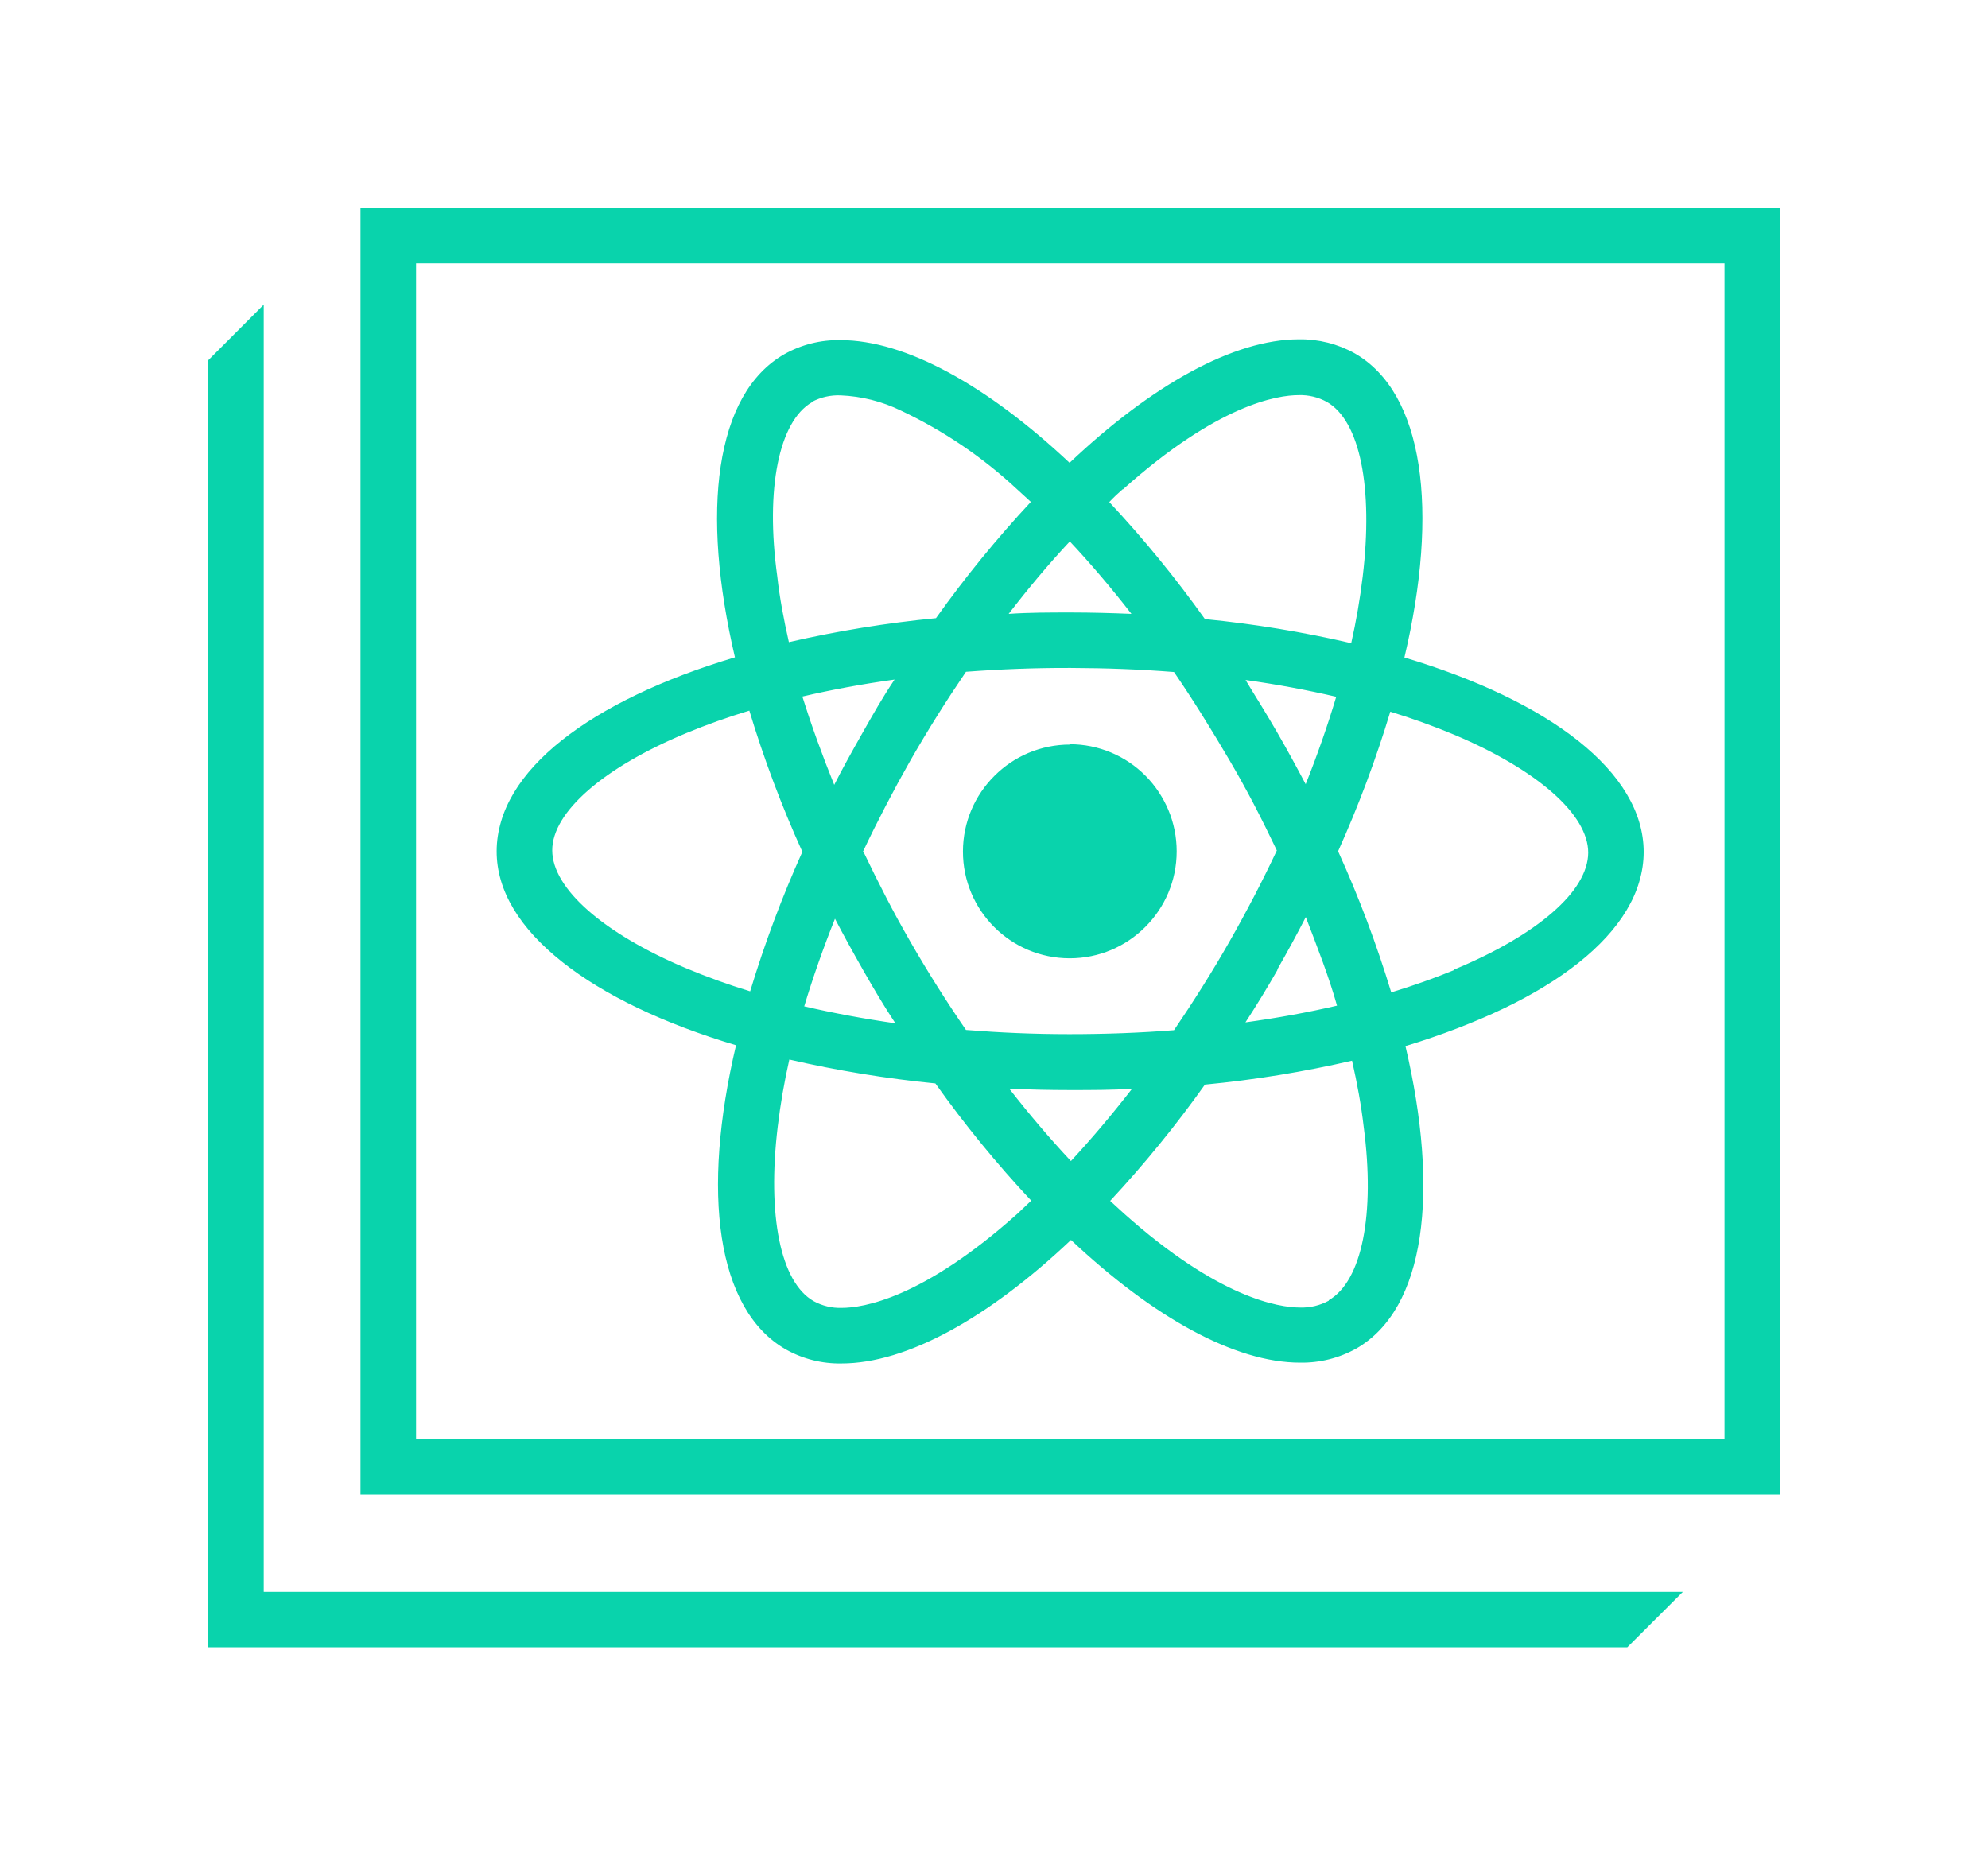
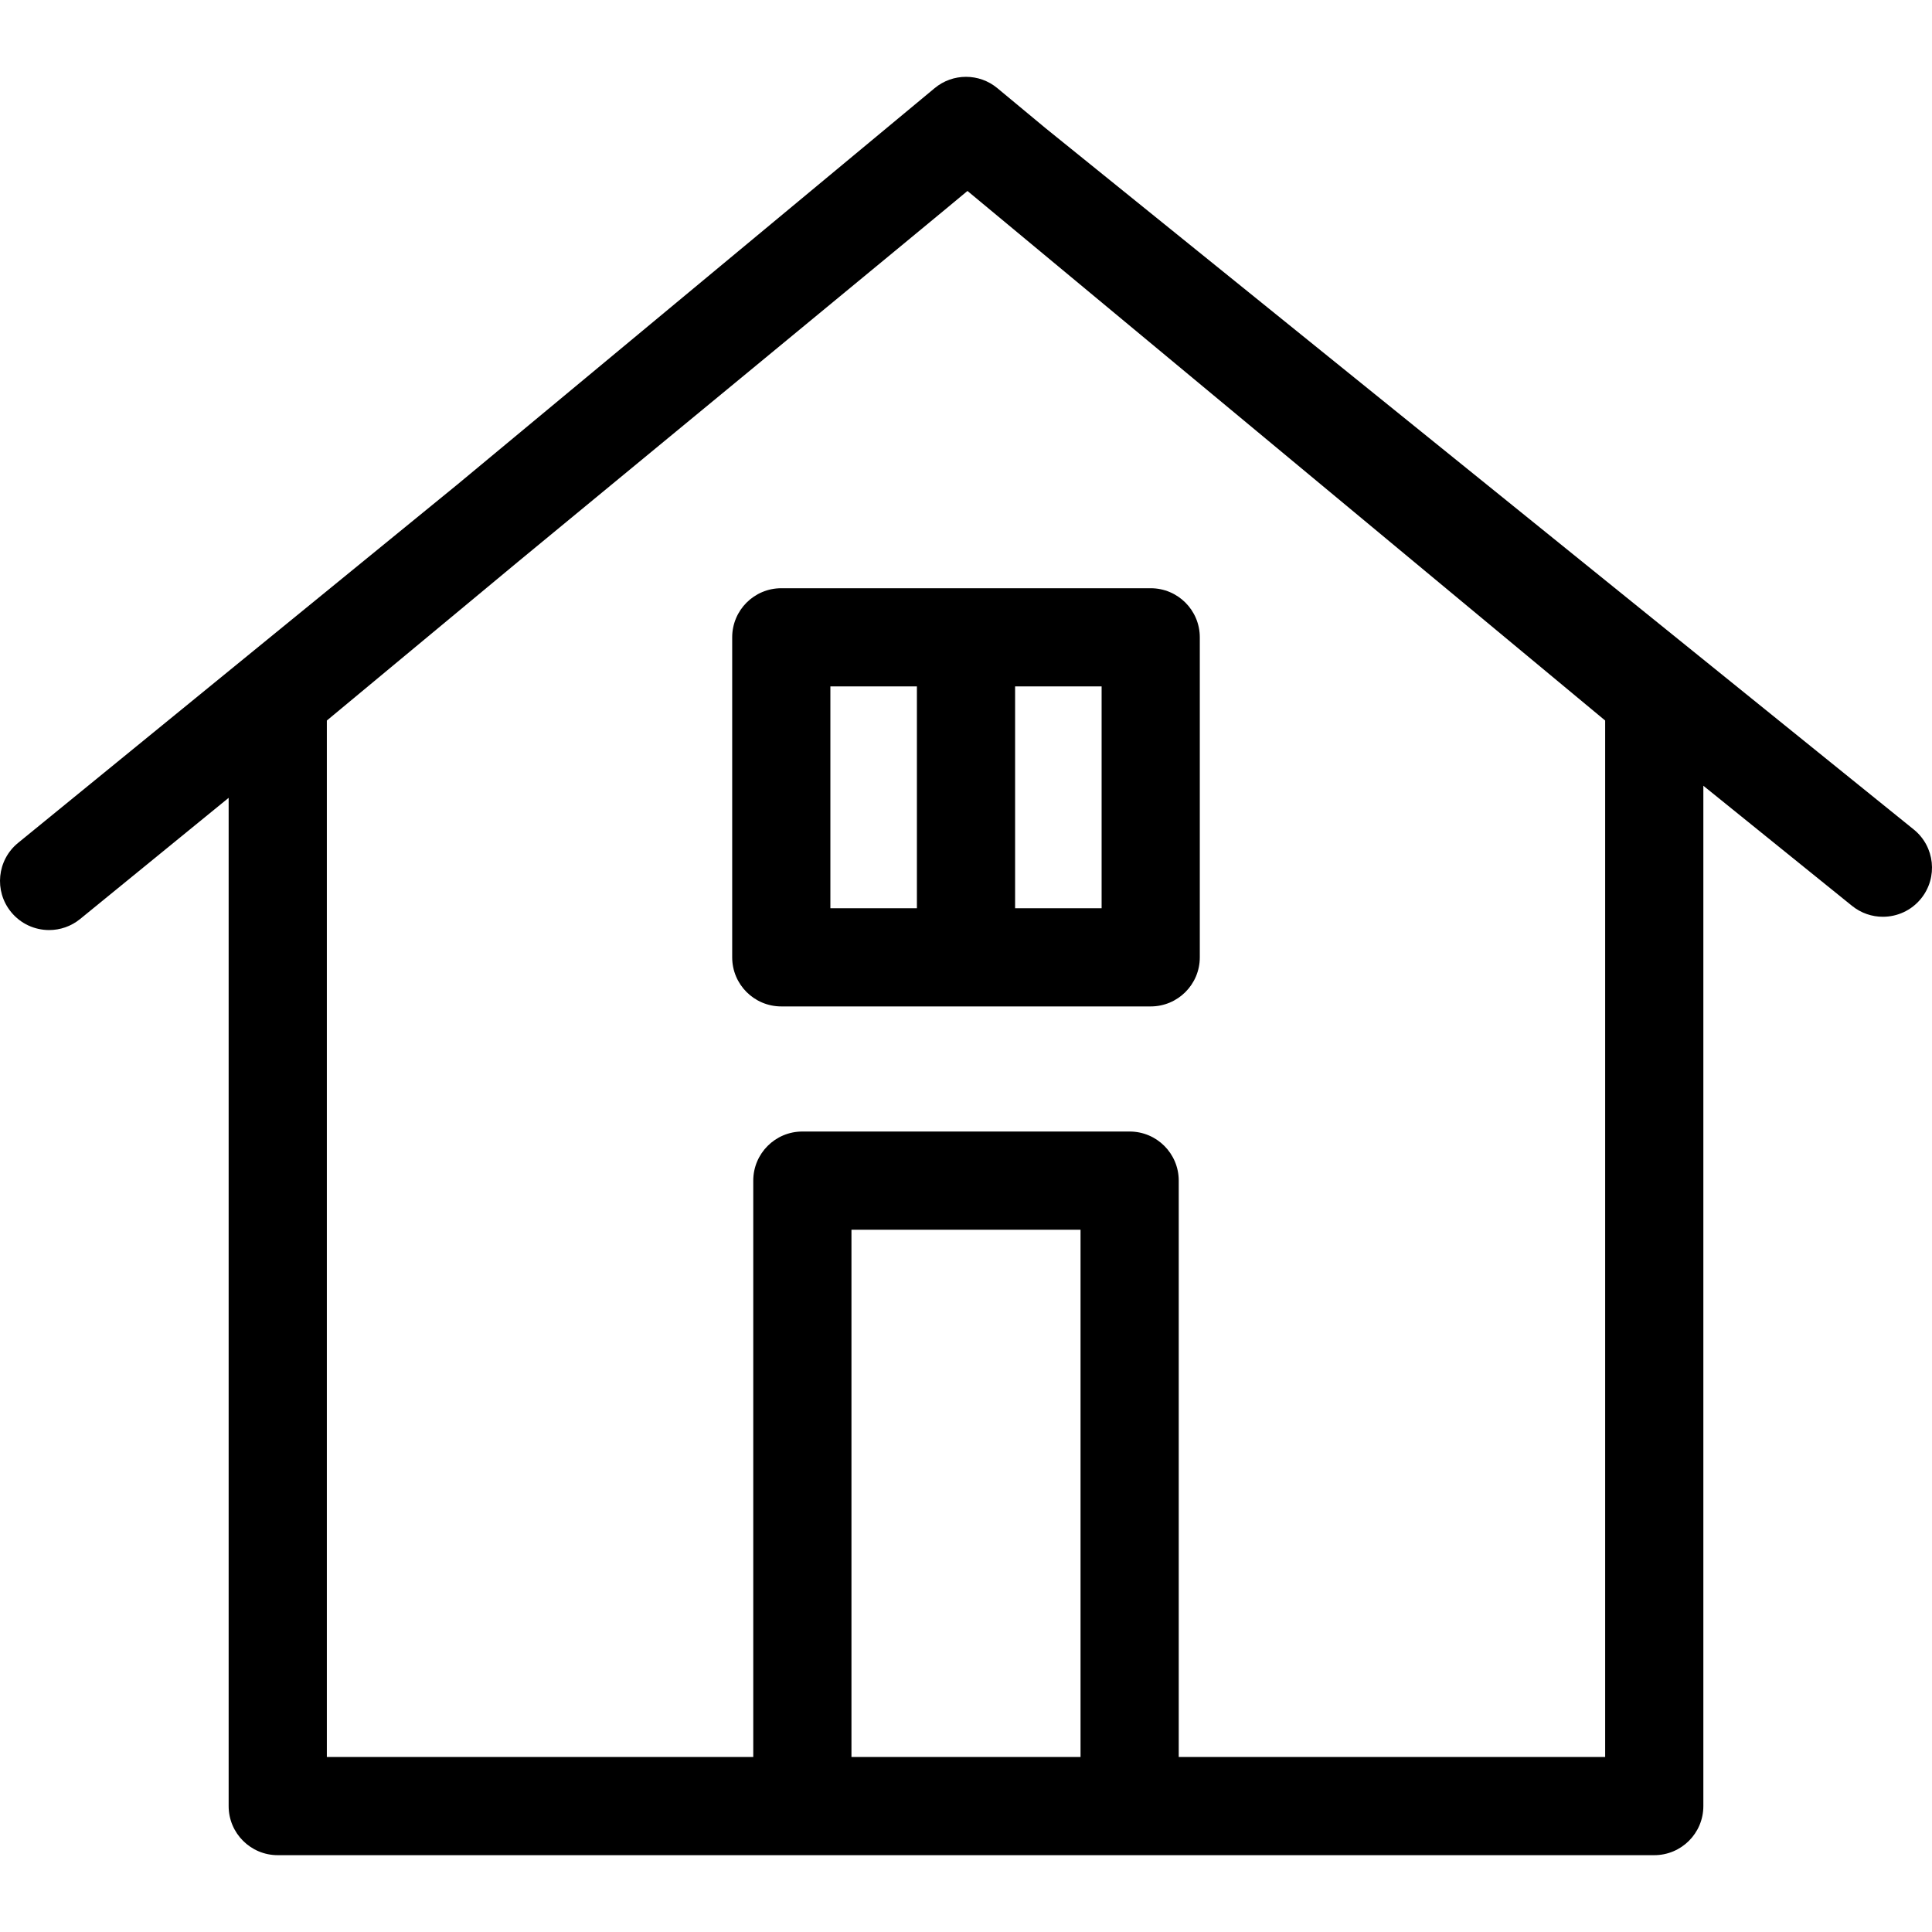
- <svg xmlns="http://www.w3.org/2000/svg" viewBox="0 0 170.96 159.93">
-   <defs>
-     <style>.cls-1{fill:#09d3ac;}</style>
-   </defs>
-   <path class="cls-1" d="M141.35,73.27c0-6.89-8.11-13-20.58-16.73,3-12.67,1.69-22.75-4.28-26.16a9.55,9.55,0,0,0-4.79-1.2c-5.57,0-12.61,3.89-19.72,10.62-7.11-6.68-14.13-10.55-19.69-10.55a9.46,9.46,0,0,0-4.86,1.22c-5.94,3.42-7.17,13.44-4.21,26.05-12.41,3.71-20.48,9.77-20.5,16.63s8.12,13,20.59,16.72c-3,12.68-1.7,22.75,4.28,26.16a9.41,9.41,0,0,0,4.78,1.2c5.58,0,12.62-3.89,19.73-10.62,7.1,6.68,14.12,10.55,19.69,10.55a9.59,9.59,0,0,0,4.86-1.22c5.94-3.42,7.16-13.44,4.21-26C133.27,86.18,141.34,80.12,141.35,73.27ZM96.56,42.06c8.19-7.33,13.31-8.12,15.13-8.12h0a4.71,4.71,0,0,1,2.42.58c2.86,1.63,4,7.38,3.09,15a56.73,56.73,0,0,1-1,5.79,97.7,97.7,0,0,0-12.58-2.07,98.47,98.47,0,0,0-8.24-10.08C95.75,42.79,96.15,42.42,96.56,42.06ZM71.77,78.94c.78,1.5,1.61,3,2.47,4.51S76,86.49,77,88c-2.71-.39-5.34-.88-7.84-1.46C69.86,84,70.75,81.5,71.77,78.94ZM69,59.9c2.53-.59,5.18-1.08,7.93-1.46-1,1.48-1.86,3-2.76,4.59s-1.69,3-2.46,4.52Q70.18,63.65,69,59.9Zm5.21,13.34q1.86-3.93,4.09-7.86c1.5-2.62,3.11-5.17,4.77-7.61,2.91-.22,5.91-.34,9-.33s6,.12,8.89.35c1.66,2.42,3.25,5,4.75,7.55s2.88,5.22,4.12,7.83c-1.23,2.62-2.6,5.25-4.08,7.85s-3.11,5.18-4.77,7.62c-2.91.23-5.91.34-9,.34s-6-.13-8.89-.36c-1.66-2.42-3.26-4.94-4.76-7.55S75.5,75.85,74.25,73.24Zm32.86-14.77c2.72.38,5.35.87,7.84,1.45-.74,2.47-1.62,5-2.64,7.55-.79-1.5-1.61-3-2.48-4.51S108,59.93,107.11,58.47Zm2.76,24.92q1.29-2.27,2.46-4.53c1,2.6,2,5.16,2.7,7.66-2.52.59-5.17,1.07-7.92,1.45Q108.52,85.75,109.87,83.39ZM92,46.56c1.8,1.92,3.57,4,5.3,6.23-1.71-.07-3.46-.12-5.23-.12s-3.58,0-5.33.12C88.45,50.57,90.2,48.48,92,46.56Zm-22.18-12A4.82,4.82,0,0,1,72.29,34a13.11,13.11,0,0,1,5.19,1.31,39.07,39.07,0,0,1,10,6.78l1.17,1.07a98.49,98.49,0,0,0-8.16,10,98.88,98.88,0,0,0-12.65,2.06c-.44-1.94-.8-3.84-1-5.67C65.8,42,67,36.24,69.81,34.6ZM64.53,85.26a58.75,58.75,0,0,1-5.54-2c-7.1-3-11.5-6.85-11.5-10.14S51.91,66,59,63.05a57.63,57.63,0,0,1,5.44-1.94A97.93,97.93,0,0,0,69,73.25,98.72,98.72,0,0,0,64.53,85.26Zm23,19.1c-8.19,7.33-13.31,8.11-15.14,8.11a4.69,4.69,0,0,1-2.42-.58c-2.86-1.63-4-7.38-3.09-15a56.07,56.07,0,0,1,1-5.78,99.51,99.51,0,0,0,12.58,2.06,97.17,97.17,0,0,0,8.24,10.08Zm4.57-4.51c-1.8-1.92-3.57-4-5.31-6.23,1.72.08,3.47.12,5.24.12s3.58,0,5.33-.11C95.63,95.85,93.87,97.93,92.09,99.85Zm22.18,12a4.82,4.82,0,0,1-2.48.59c-1.82,0-7-.8-15.16-8.1l-1.17-1.07a98.44,98.44,0,0,0,8.15-10,97,97,0,0,0,12.66-2.06c.44,1.94.79,3.84,1,5.67C118.27,104.42,117.12,110.18,114.27,111.81Zm10.8-28.44c-1.71.7-3.52,1.35-5.44,1.93a98.54,98.54,0,0,0-4.57-12.14,98.1,98.1,0,0,0,4.49-12,58.75,58.75,0,0,1,5.54,2c7.09,3,11.5,6.85,11.49,10.14S132.17,80.42,125.07,83.37ZM92,82.39a9.18,9.18,0,1,0-9.17-9.19A9.17,9.17,0,0,0,92,82.39ZM31,17.88V128.53H153.07V17.88ZM148.3,123.77H35.78V22.65H148.3Zm-85-33.9c-3,12.68-1.7,22.75,4.28,26.16a9.41,9.41,0,0,0,4.78,1.2c5.58,0,12.62-3.89,19.73-10.62,7.1,6.68,14.12,10.55,19.69,10.55a9.59,9.59,0,0,0,4.86-1.22c5.94-3.42,7.16-13.44,4.21-26,12.41-3.72,20.48-9.78,20.49-16.63s-8.11-13-20.58-16.73c3-12.67,1.69-22.75-4.28-26.16a9.55,9.55,0,0,0-4.79-1.2c-5.57,0-12.61,3.89-19.72,10.62-7.11-6.68-14.13-10.55-19.69-10.55a9.46,9.46,0,0,0-4.86,1.22c-5.94,3.42-7.17,13.44-4.21,26.05-12.41,3.71-20.48,9.77-20.5,16.63S50.84,86.13,63.31,89.87Zm24.21,14.49c-8.19,7.33-13.31,8.11-15.14,8.11a4.69,4.69,0,0,1-2.42-.58c-2.86-1.63-4-7.38-3.09-15a56.07,56.07,0,0,1,1-5.78,99.51,99.51,0,0,0,12.58,2.06,97.17,97.17,0,0,0,8.24,10.08Zm24.79-36.89c-.79-1.5-1.61-3-2.48-4.51s-1.8-3-2.72-4.49c2.72.38,5.35.87,7.84,1.45C114.21,62.39,113.33,64.92,112.31,67.47Zm2.72,19c-2.52.59-5.17,1.07-7.92,1.45q1.41-2.22,2.76-4.58t2.46-4.53C113.37,81.46,114.28,84,115,86.52Zm-5.21-13.35c-1.23,2.62-2.6,5.25-4.08,7.85s-3.11,5.18-4.77,7.62c-2.91.23-5.91.34-9,.34s-6-.13-8.89-.36c-1.66-2.42-3.26-4.94-4.76-7.55s-2.87-5.22-4.12-7.83q1.86-3.93,4.09-7.86c1.5-2.62,3.11-5.17,4.77-7.61,2.91-.22,5.91-.34,9-.33s6,.12,8.89.35c1.66,2.42,3.25,5,4.75,7.55S108.58,70.56,109.82,73.17ZM77,88c-2.71-.39-5.34-.88-7.84-1.46.74-2.46,1.63-5,2.65-7.55.78,1.5,1.61,3,2.47,4.51S76,86.49,77,88ZM74.21,63c-.87,1.5-1.69,3-2.46,4.52Q70.18,63.65,69,59.9c2.53-.59,5.18-1.08,7.93-1.46C76,59.92,75.11,61.45,74.21,63ZM92.09,99.85c-1.8-1.92-3.57-4-5.31-6.23,1.72.08,3.47.12,5.24.12s3.58,0,5.33-.11C95.63,95.85,93.87,97.93,92.09,99.85Zm22.18,12a4.82,4.82,0,0,1-2.48.59c-1.82,0-7-.8-15.16-8.1l-1.17-1.07a98.44,98.44,0,0,0,8.15-10,97,97,0,0,0,12.66-2.06c.44,1.94.79,3.84,1,5.67C118.27,104.42,117.12,110.18,114.27,111.81Zm5.28-50.66a58.75,58.75,0,0,1,5.54,2c7.09,3,11.5,6.85,11.49,10.14s-4.41,7.16-11.51,10.11c-1.71.7-3.52,1.35-5.44,1.93a98.54,98.54,0,0,0-4.57-12.14A98.1,98.1,0,0,0,119.55,61.15Zm-23-19.09c8.19-7.33,13.31-8.12,15.13-8.12h0a4.71,4.71,0,0,1,2.42.58c2.86,1.63,4,7.38,3.09,15a56.73,56.73,0,0,1-1,5.79,97.7,97.7,0,0,0-12.58-2.07,98.47,98.47,0,0,0-8.24-10.08C95.75,42.79,96.15,42.42,96.56,42.06ZM92,46.56c1.8,1.92,3.57,4,5.3,6.23-1.71-.07-3.46-.12-5.23-.12s-3.58,0-5.33.12C88.45,50.57,90.2,48.48,92,46.56Zm-22.18-12A4.82,4.82,0,0,1,72.29,34a13.11,13.11,0,0,1,5.19,1.31,39.07,39.07,0,0,1,10,6.78l1.17,1.07a98.49,98.49,0,0,0-8.16,10,98.88,98.88,0,0,0-12.65,2.06c-.44-1.94-.8-3.84-1-5.67C65.8,42,67,36.24,69.81,34.6ZM59,63.05a57.63,57.63,0,0,1,5.44-1.94A97.93,97.93,0,0,0,69,73.25a98.72,98.72,0,0,0-4.49,12,58.75,58.75,0,0,1-5.54-2c-7.1-3-11.5-6.85-11.5-10.14S51.91,66,59,63.05Zm33,1a9.18,9.18,0,1,0,9.17,9.19A9.17,9.17,0,0,0,92,64Zm0,0a9.18,9.18,0,1,0,9.17,9.19A9.17,9.17,0,0,0,92,64Zm0,0a9.18,9.18,0,1,0,9.17,9.19A9.17,9.17,0,0,0,92,64Zm49.35,9.24c0-6.89-8.11-13-20.58-16.73,3-12.67,1.69-22.75-4.28-26.16a9.55,9.55,0,0,0-4.79-1.2c-5.57,0-12.61,3.89-19.72,10.62-7.11-6.68-14.13-10.55-19.69-10.55a9.46,9.46,0,0,0-4.86,1.22c-5.94,3.42-7.17,13.44-4.21,26.05-12.41,3.71-20.48,9.77-20.5,16.63s8.12,13,20.59,16.72c-3,12.68-1.7,22.75,4.28,26.16a9.41,9.41,0,0,0,4.78,1.2c5.58,0,12.62-3.89,19.73-10.62,7.1,6.68,14.12,10.55,19.69,10.55a9.59,9.59,0,0,0,4.86-1.22c5.94-3.42,7.16-13.44,4.21-26C133.27,86.18,141.34,80.12,141.35,73.27ZM96.56,42.06c8.19-7.33,13.31-8.12,15.13-8.12h0a4.71,4.71,0,0,1,2.42.58c2.86,1.63,4,7.38,3.09,15a56.73,56.73,0,0,1-1,5.79,97.7,97.7,0,0,0-12.58-2.07,98.47,98.47,0,0,0-8.24-10.08C95.75,42.79,96.15,42.42,96.56,42.06ZM71.77,78.94c.78,1.5,1.61,3,2.47,4.51S76,86.49,77,88c-2.71-.39-5.34-.88-7.84-1.46C69.86,84,70.75,81.5,71.77,78.94ZM69,59.9c2.53-.59,5.18-1.08,7.93-1.46-1,1.48-1.86,3-2.76,4.59s-1.69,3-2.46,4.52Q70.18,63.65,69,59.9Zm5.21,13.34q1.86-3.93,4.09-7.86c1.5-2.62,3.11-5.17,4.77-7.61,2.91-.22,5.91-.34,9-.33s6,.12,8.89.35c1.66,2.42,3.25,5,4.75,7.55s2.88,5.22,4.12,7.83c-1.23,2.62-2.6,5.25-4.08,7.85s-3.11,5.18-4.77,7.62c-2.91.23-5.91.34-9,.34s-6-.13-8.89-.36c-1.66-2.42-3.26-4.94-4.76-7.55S75.5,75.85,74.25,73.24Zm32.86-14.77c2.72.38,5.35.87,7.84,1.45-.74,2.47-1.62,5-2.64,7.55-.79-1.5-1.61-3-2.48-4.51S108,59.93,107.11,58.47Zm2.76,24.92q1.29-2.27,2.46-4.53c1,2.6,2,5.16,2.7,7.66-2.52.59-5.17,1.07-7.92,1.45Q108.52,85.75,109.87,83.39ZM92,46.56c1.8,1.92,3.57,4,5.3,6.23-1.71-.07-3.46-.12-5.23-.12s-3.58,0-5.33.12C88.45,50.57,90.2,48.48,92,46.56Zm-22.18-12A4.82,4.82,0,0,1,72.29,34a13.11,13.11,0,0,1,5.19,1.31,39.07,39.07,0,0,1,10,6.78l1.17,1.07a98.49,98.49,0,0,0-8.16,10,98.88,98.88,0,0,0-12.65,2.06c-.44-1.94-.8-3.84-1-5.67C65.8,42,67,36.24,69.81,34.6ZM64.53,85.26a58.75,58.75,0,0,1-5.54-2c-7.1-3-11.5-6.85-11.5-10.14S51.91,66,59,63.05a57.63,57.63,0,0,1,5.44-1.94A97.93,97.93,0,0,0,69,73.25,98.72,98.72,0,0,0,64.53,85.26Zm23,19.1c-8.19,7.33-13.31,8.11-15.14,8.11a4.69,4.69,0,0,1-2.42-.58c-2.86-1.63-4-7.38-3.09-15a56.07,56.07,0,0,1,1-5.78,99.51,99.51,0,0,0,12.58,2.06,97.17,97.17,0,0,0,8.24,10.08Zm4.57-4.51c-1.8-1.92-3.57-4-5.31-6.23,1.72.08,3.47.12,5.24.12s3.58,0,5.33-.11C95.63,95.85,93.87,97.93,92.09,99.85Zm22.18,12a4.82,4.82,0,0,1-2.48.59c-1.82,0-7-.8-15.16-8.1l-1.17-1.07a98.44,98.44,0,0,0,8.15-10,97,97,0,0,0,12.66-2.06c.44,1.94.79,3.84,1,5.67C118.27,104.42,117.12,110.18,114.27,111.81Zm10.8-28.44c-1.71.7-3.52,1.35-5.44,1.93a98.54,98.54,0,0,0-4.57-12.14,98.1,98.1,0,0,0,4.49-12,58.75,58.75,0,0,1,5.54,2c7.09,3,11.5,6.85,11.49,10.14S132.17,80.42,125.07,83.37ZM92,82.39a9.18,9.18,0,1,0-9.17-9.19A9.17,9.17,0,0,0,92,82.39Zm-69.32,54.5V26.2L17.89,31V141.66H139.94l4.78-4.77Z" />
+ <svg xmlns="http://www.w3.org/2000/svg" version="1.1" id="Capa_1" x="0px" y="0px" width="469.805px" height="469.805px" viewBox="0 0 469.805 469.805" style="enable-background:new 0 0 469.805 469.805;" xml:space="preserve">
+   <g>
+     <g>
+       <path d="M178.047,154.979v77.816c0,6.593,5.346,11.938,11.939,11.938h89.832c6.594,0,11.938-5.347,11.938-11.938v-77.816    c0-6.594-5.346-11.938-11.938-11.938h-89.832C183.393,143.042,178.047,148.385,178.047,154.979z M267.88,220.857h-21.038v-53.939    h21.038V220.857z M201.924,166.918h21.039v53.939h-21.039V166.918z" />
+       <path d="M465.368,201.708L254.245,31.166l-11.717-9.729c-4.42-3.673-10.833-3.673-15.25,0l-116.106,96.418L4.389,204.972    c-5.105,4.168-5.869,11.688-1.701,16.797c2.361,2.895,5.793,4.393,9.256,4.393c2.652,0,5.322-0.88,7.545-2.688L55.6,194.012    v245.174c0,6.593,5.346,11.938,11.939,11.938h92.18h35.391h79.584h35.391h92.181c6.594,0,11.938-5.346,11.938-11.938V191.072    l36.16,29.208c2.209,1.784,4.861,2.652,7.496,2.652c3.479,0,6.938-1.516,9.291-4.437    C471.296,213.366,470.499,205.85,465.368,201.708z M262.755,427.248h-55.706V299.029h55.706V427.248z M390.327,175.21v252.038    h-80.242h-23.452V287.092c0-6.594-5.345-11.938-11.938-11.938H195.11c-6.592,0-11.938,5.347-11.938,11.938v140.156h-23.453h-80.24    V175.21l46.412-38.544c0,0,107.808-88.835,109.367-90.23L390.327,175.21z" />
+     </g>
+   </g>
+   <g>
+ </g>
+   <g>
+ </g>
+   <g>
+ </g>
+   <g>
+ </g>
+   <g>
+ </g>
+   <g>
+ </g>
+   <g>
+ </g>
+   <g>
+ </g>
+   <g>
+ </g>
+   <g>
+ </g>
+   <g>
+ </g>
+   <g>
+ </g>
+   <g>
+ </g>
+   <g>
+ </g>
+   <g>
+ </g>
</svg>
